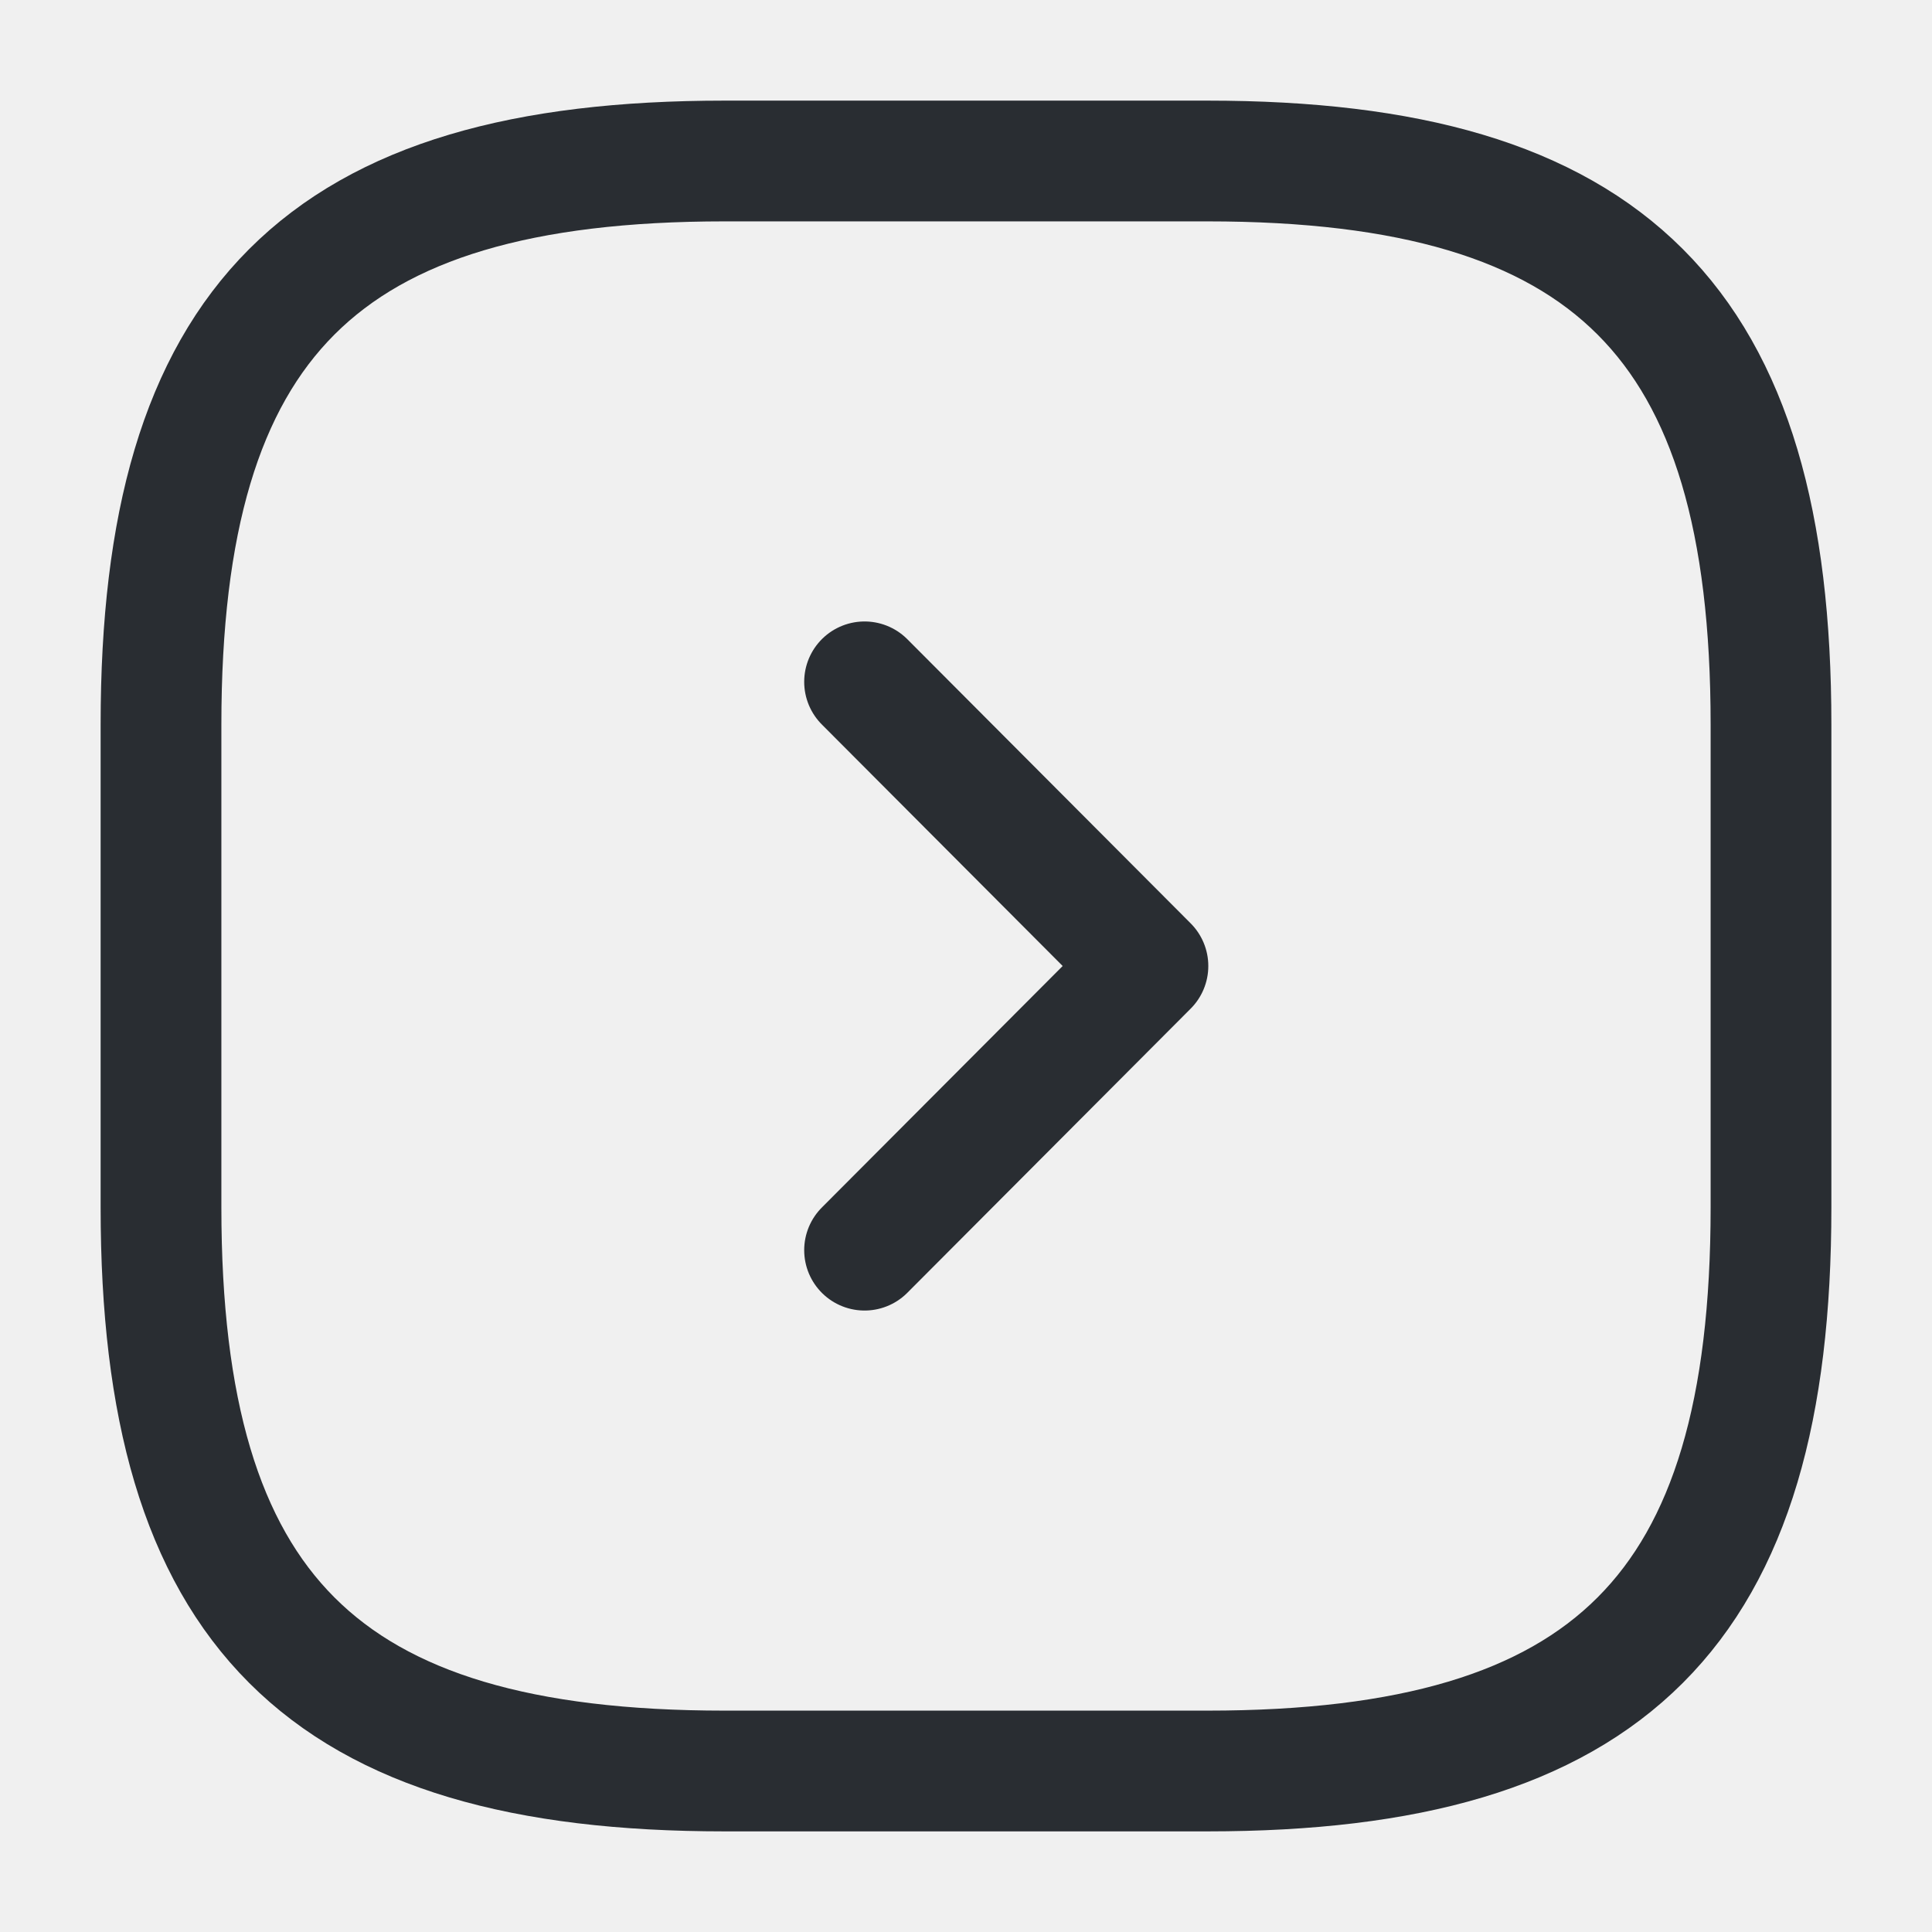
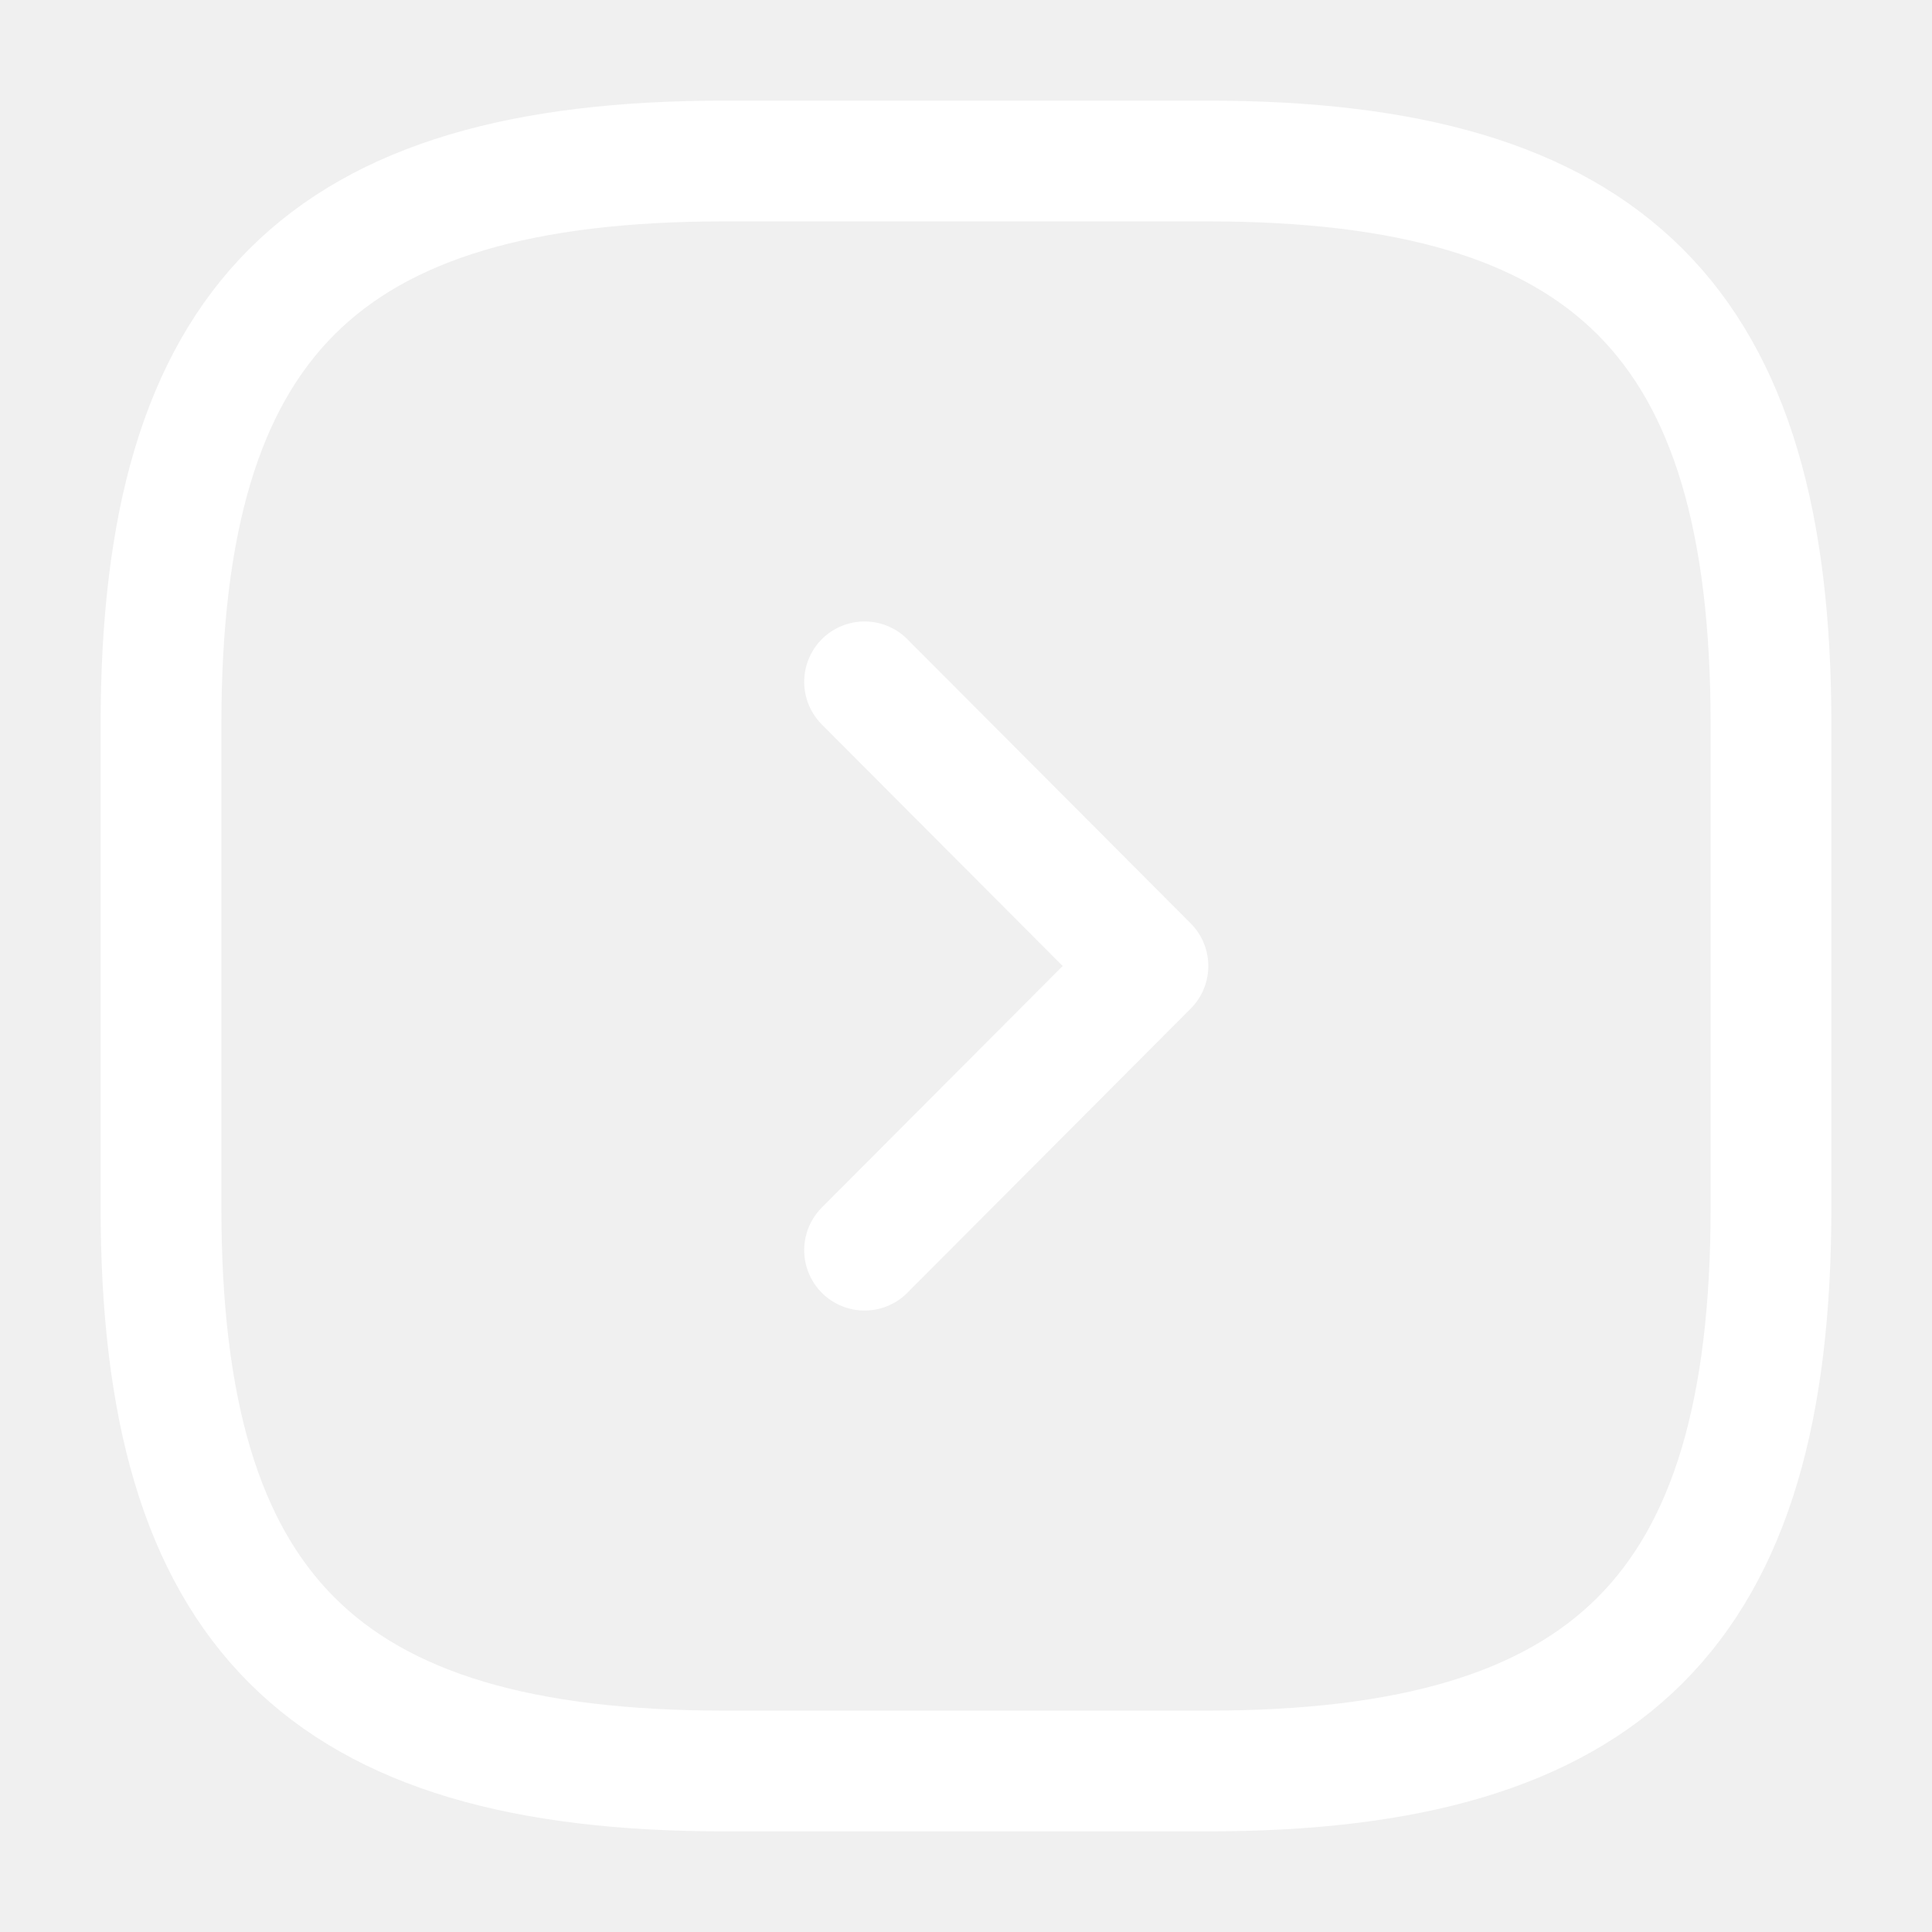
- <svg xmlns="http://www.w3.org/2000/svg" width="800px" height="800px" viewBox="0 0 24 24" fill="none">
-   <path d="M9 22H15C20 22 22 20 22 15V9C22 4 20 2 15 2H9C4 2 2 4 2 9V15C2 20 4 22 9 22Z" stroke="#292D32" stroke-width="1.5" stroke-linecap="round" stroke-linejoin="round" />
-   <path d="M10.74 15.53L14.26 12L10.74 8.47" stroke="#292D32" stroke-width="1.5" stroke-linecap="round" stroke-linejoin="round" />
+ <svg xmlns="http://www.w3.org/2000/svg" width="800px" height="800px" viewBox="0 0 24 24" fill="none" version="1.1" id="svg2">
+   <defs id="defs2" />
+   <path d="M9 22H15C20 22 22 20 22 15V9C22 4 20 2 15 2H9C4 2 2 4 2 9V15C2 20 4 22 9 22Z" stroke="#292D32" stroke-width="1.5" stroke-linecap="round" stroke-linejoin="round" id="path1" style="stroke:#ffffff;stroke-opacity:1" />
+   <path d="M10.74 15.53L14.26 12L10.74 8.47" stroke="#292D32" stroke-width="1.5" stroke-linecap="round" stroke-linejoin="round" id="path2" style="stroke:#ffffff;stroke-opacity:1" />
</svg>
